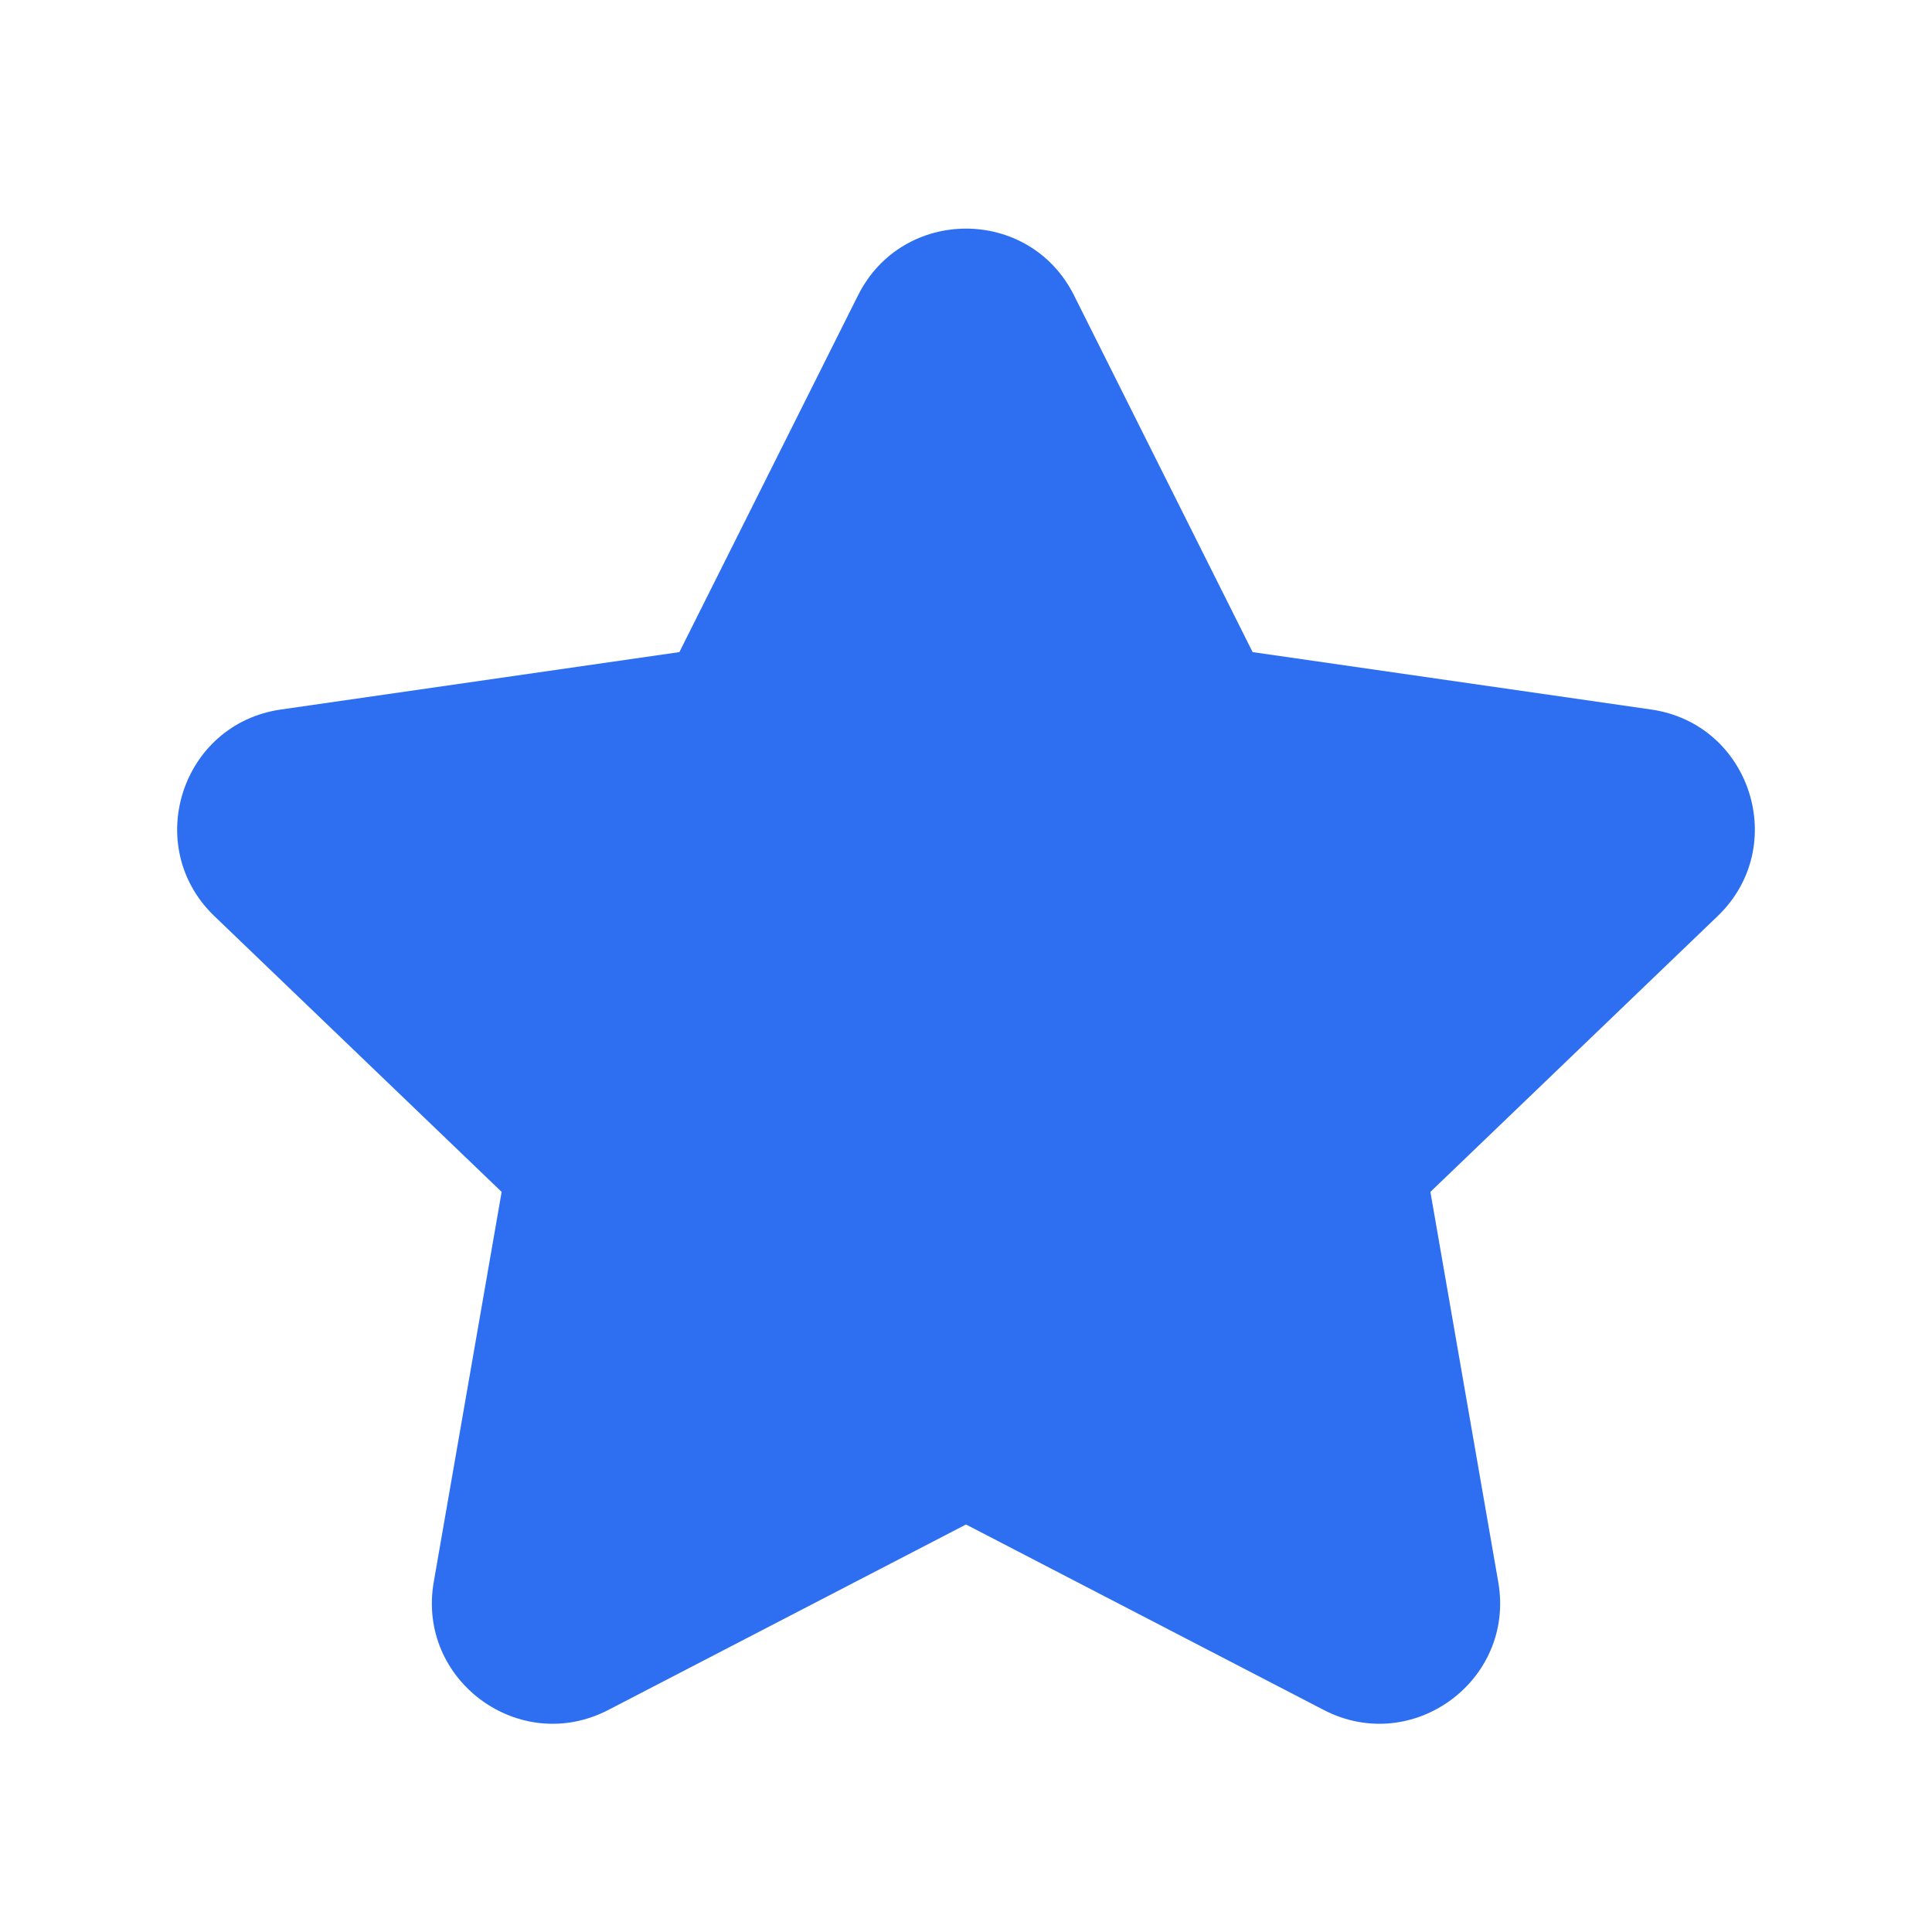
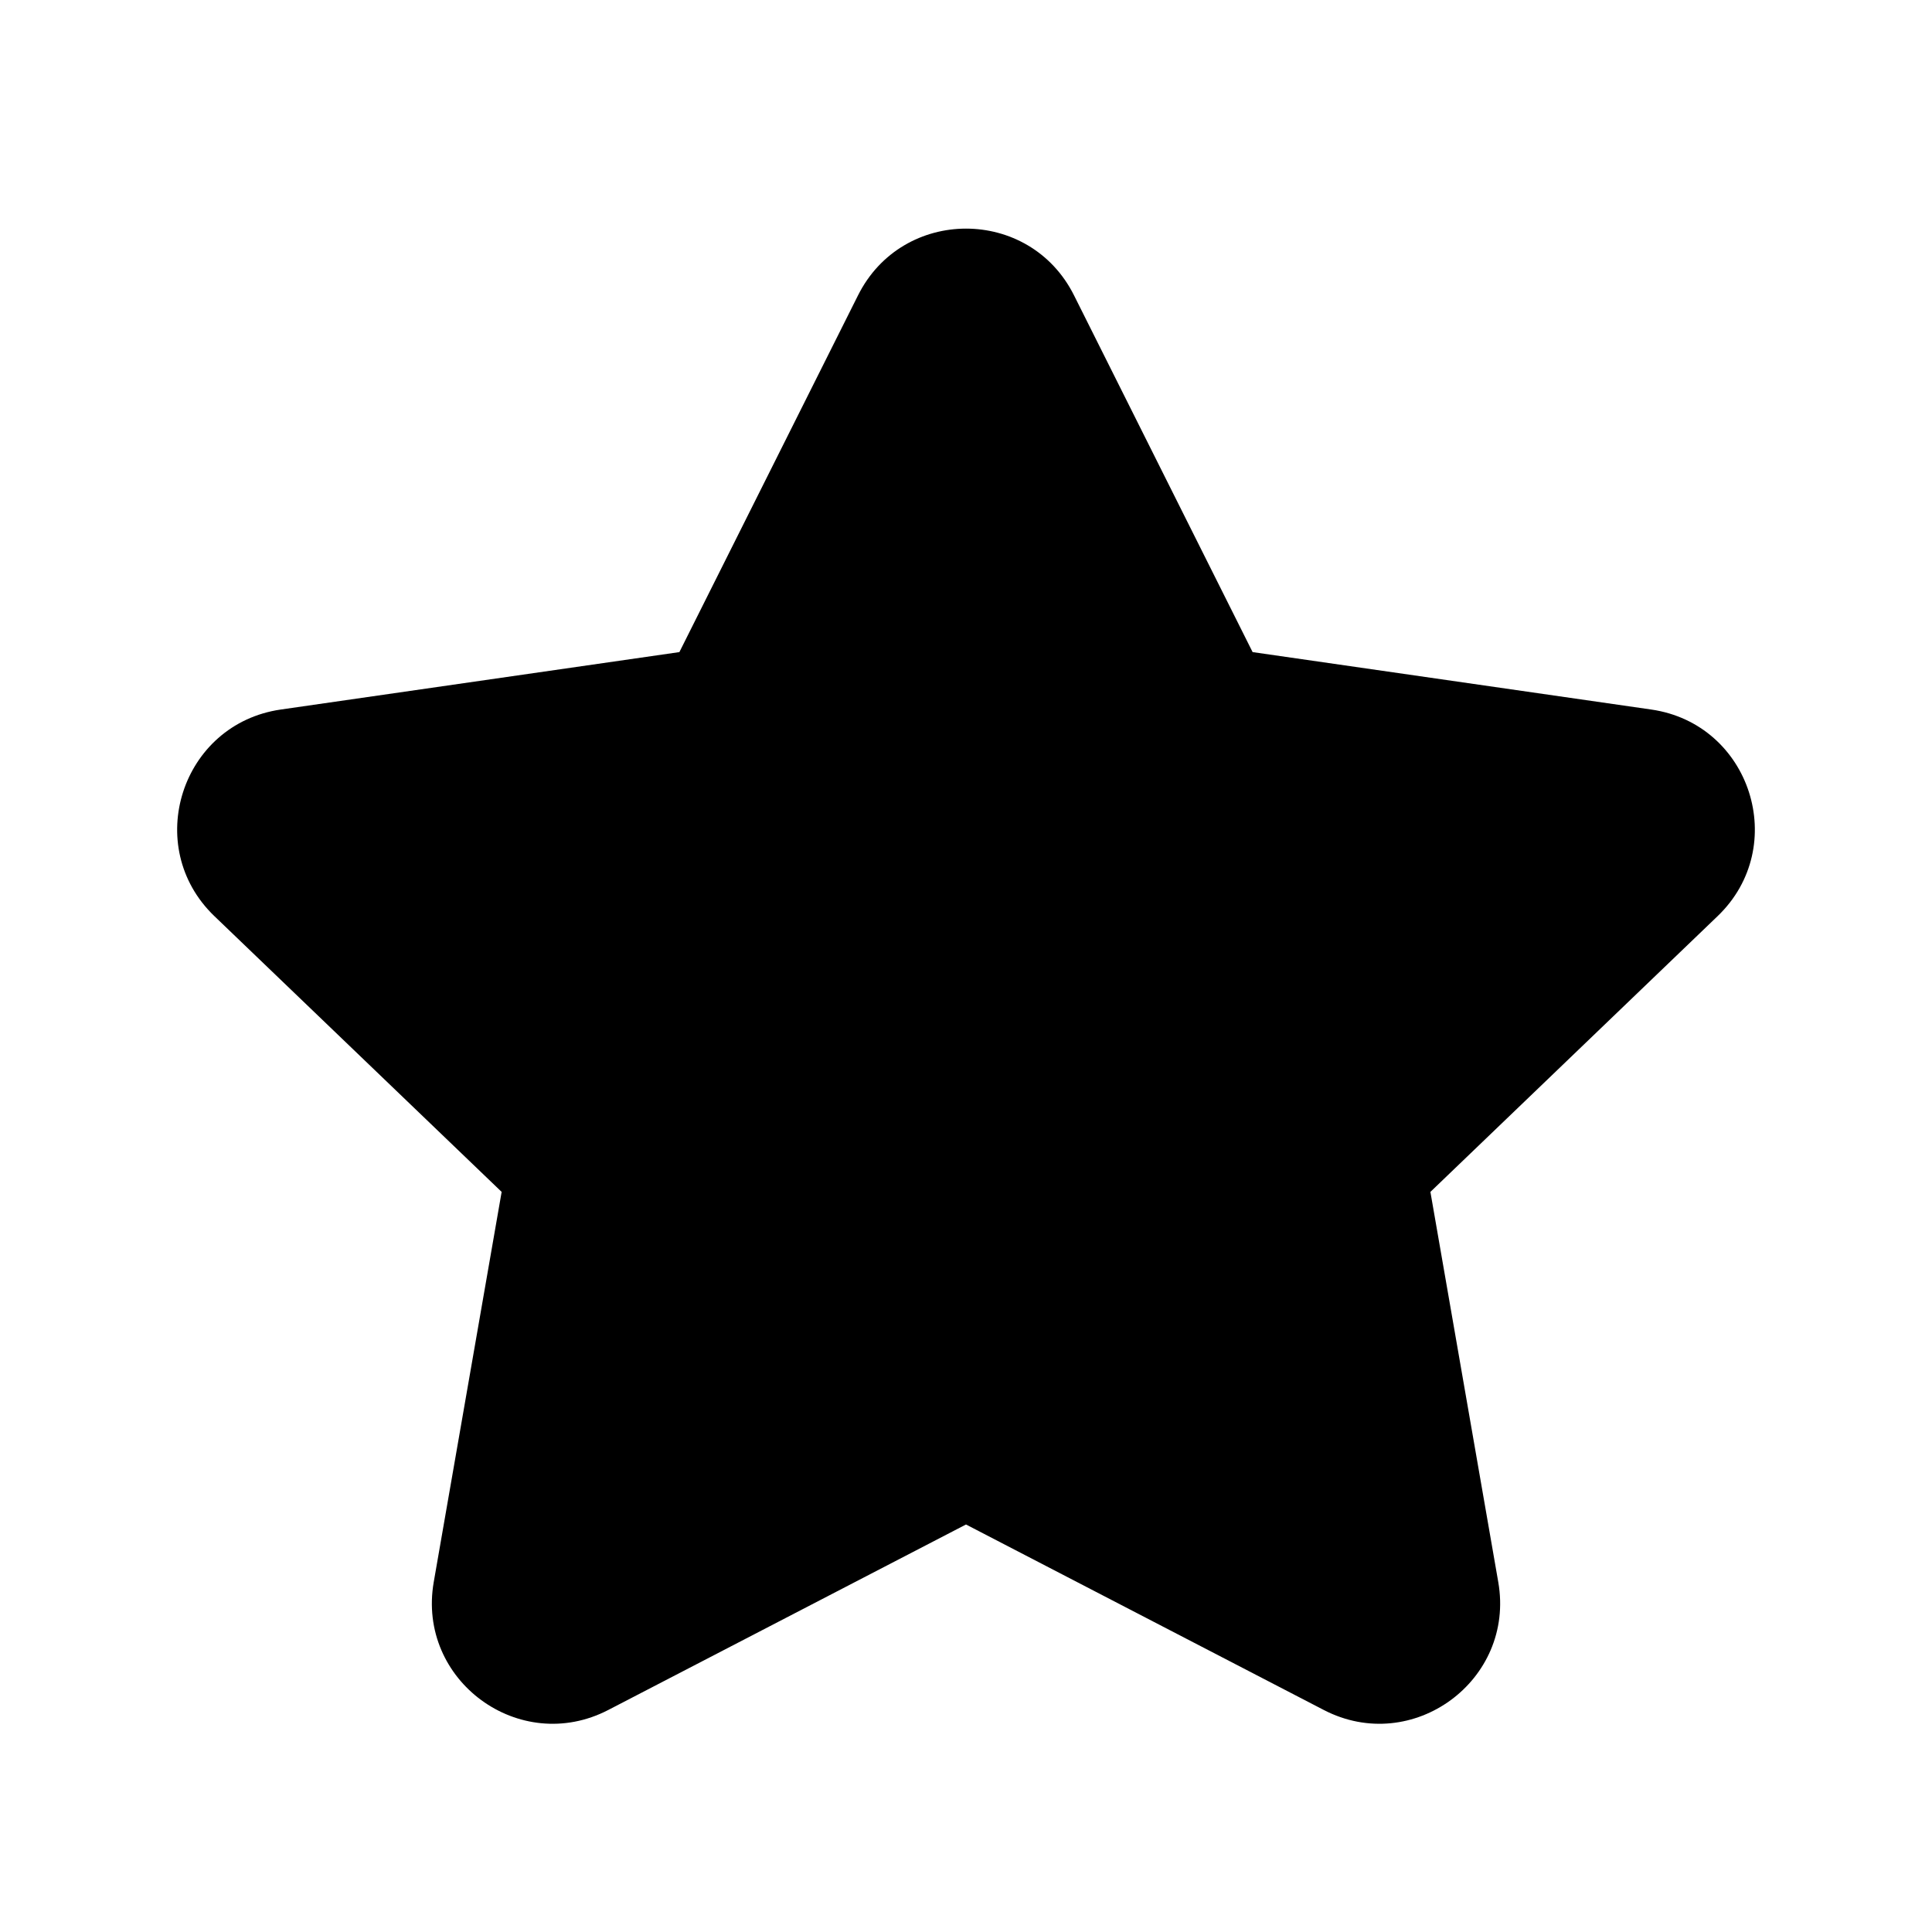
<svg xmlns="http://www.w3.org/2000/svg" width="40" height="40" viewBox="0 0 40 40" fill="none">
-   <path d="M22.236 6.114C21.314 4.273 18.687 4.273 17.765 6.114L14.066 13.501L5.814 14.69C3.753 14.987 2.937 17.526 4.439 18.968L10.386 24.677L8.98 32.755C8.626 34.793 10.758 36.355 12.594 35.403L20 31.563L27.407 35.403C29.243 36.355 31.375 34.792 31.02 32.755L29.615 24.677L35.561 18.968C37.063 17.526 36.247 14.987 34.187 14.69L25.934 13.501L22.236 6.114Z" fill="#2E6FF2" />
+   <path d="M22.236 6.114C21.314 4.273 18.687 4.273 17.765 6.114L14.066 13.501L5.814 14.69C3.753 14.987 2.937 17.526 4.439 18.968L10.386 24.677L8.98 32.755C8.626 34.793 10.758 36.355 12.594 35.403L20 31.563L27.407 35.403C29.243 36.355 31.375 34.792 31.02 32.755L29.615 24.677L35.561 18.968C37.063 17.526 36.247 14.987 34.187 14.69L25.934 13.501L22.236 6.114Z" fill="currentColor" />
</svg>
